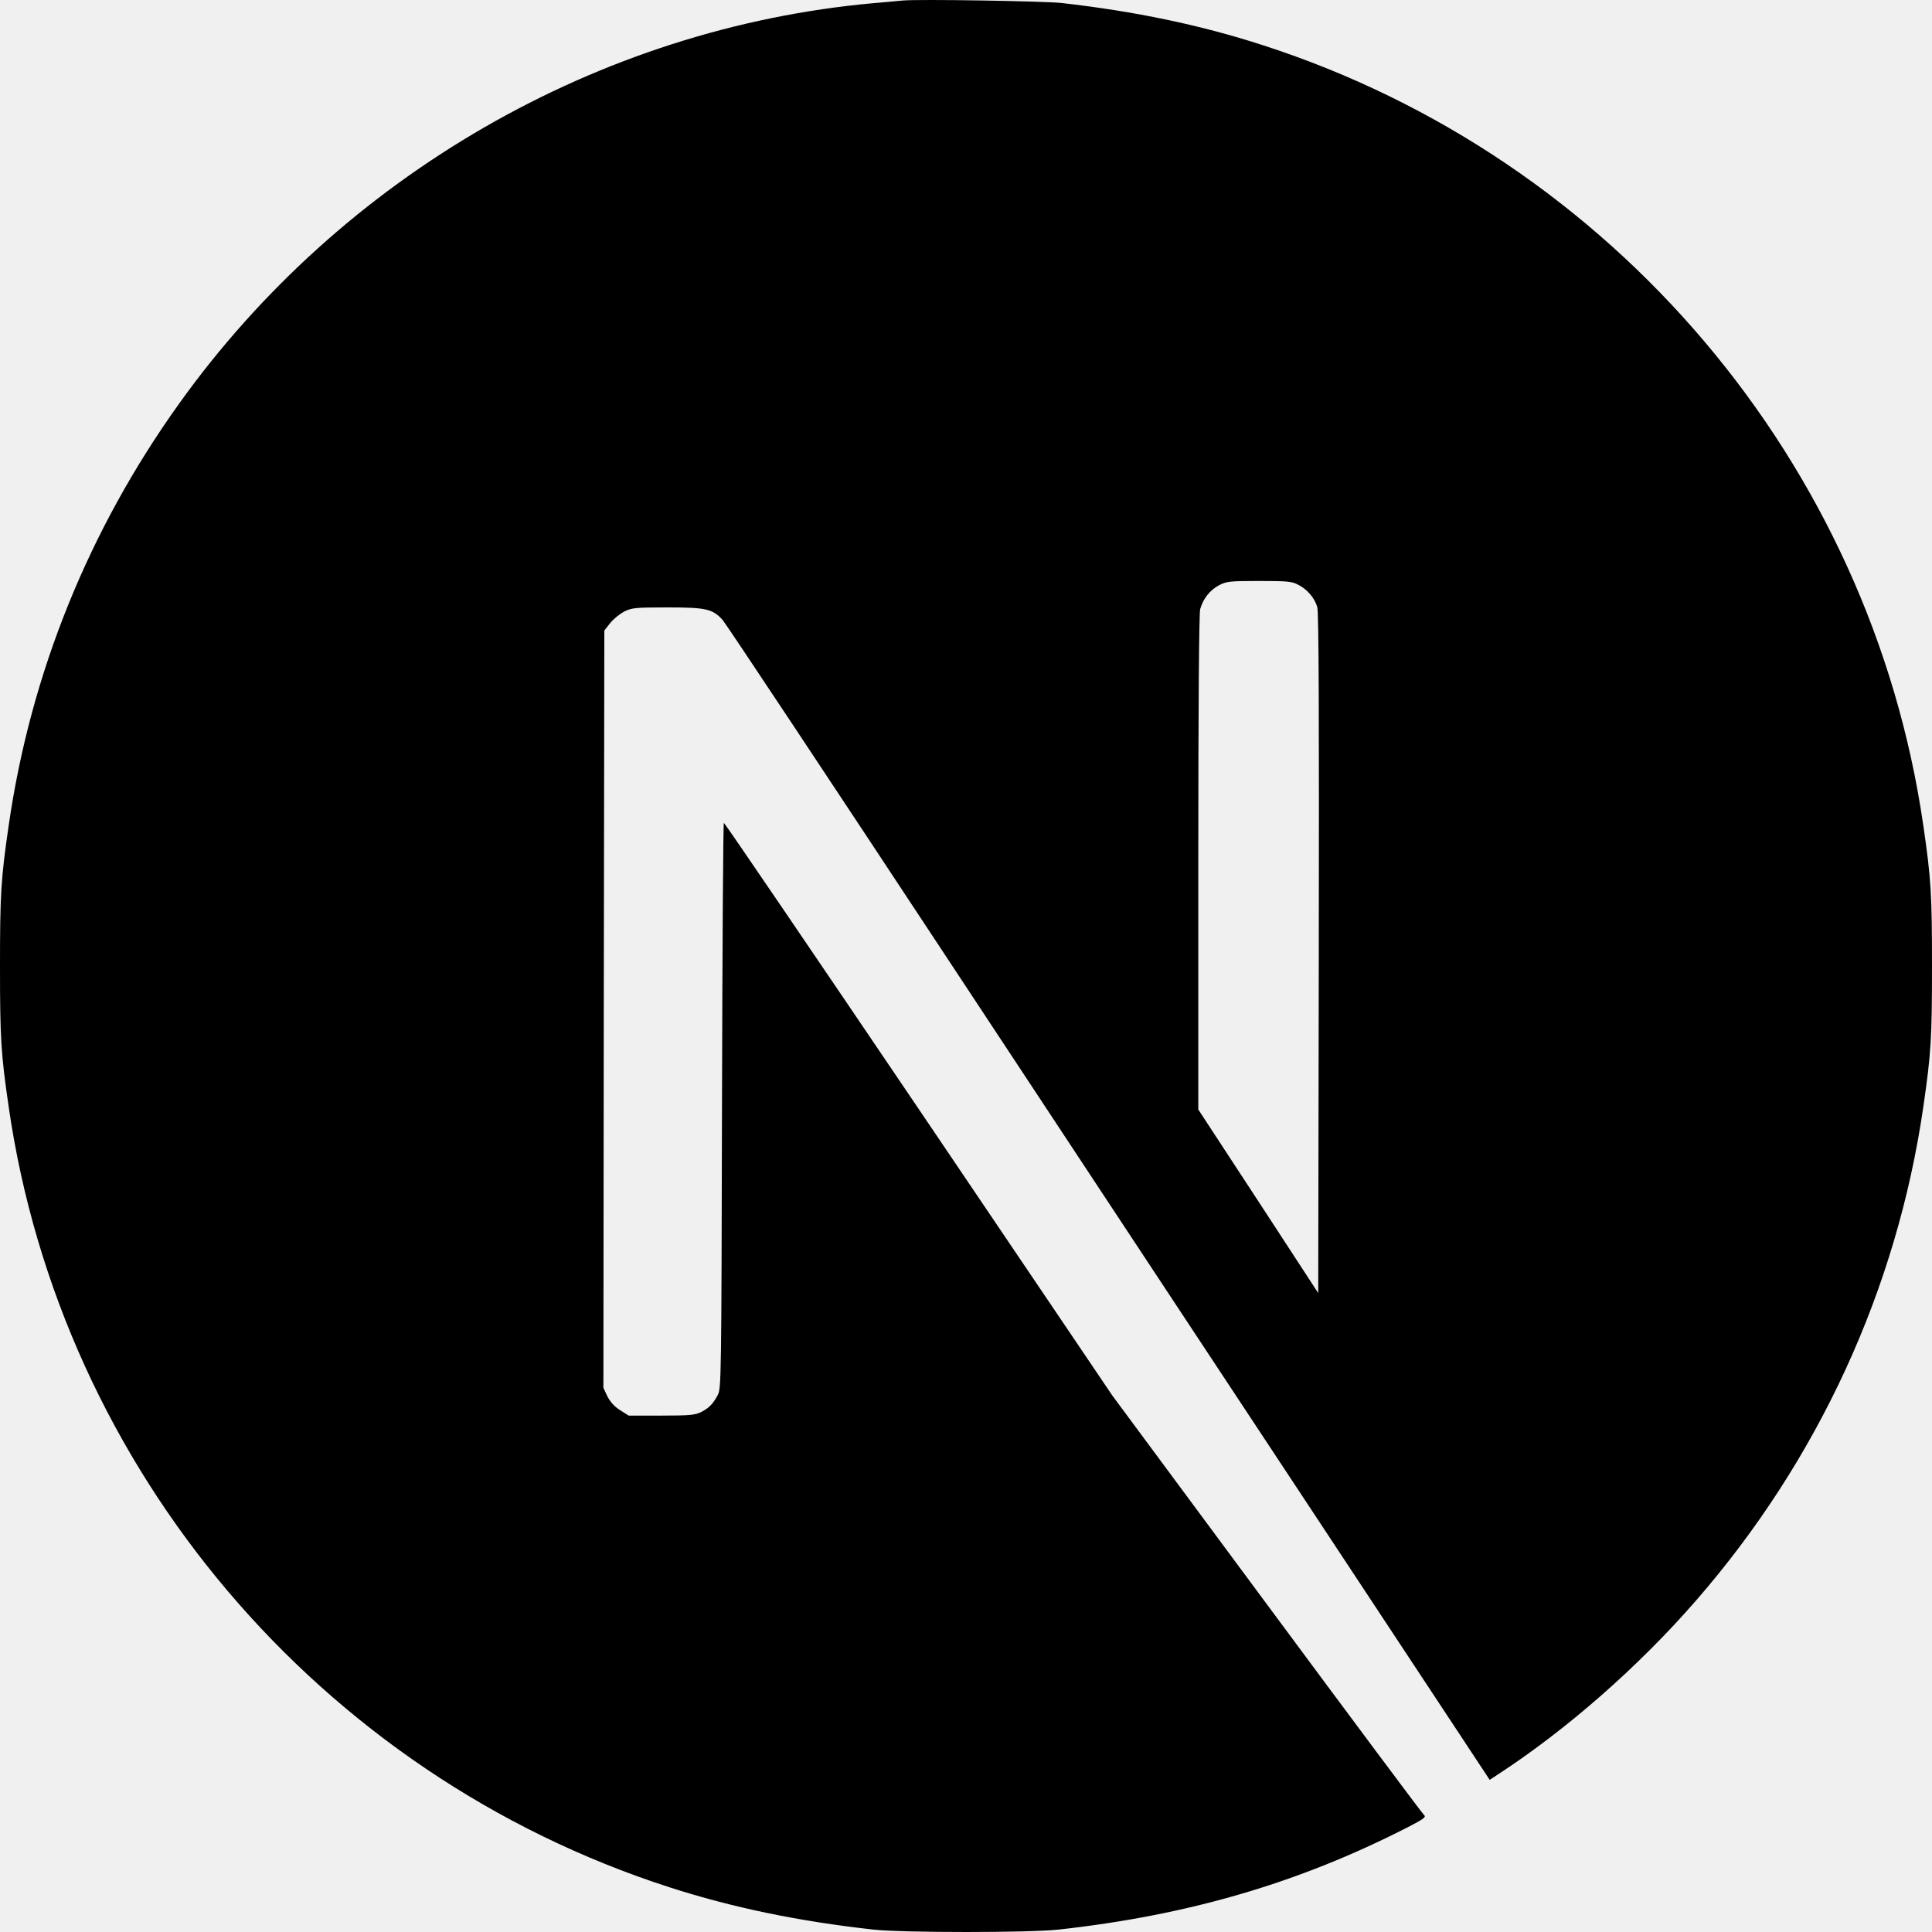
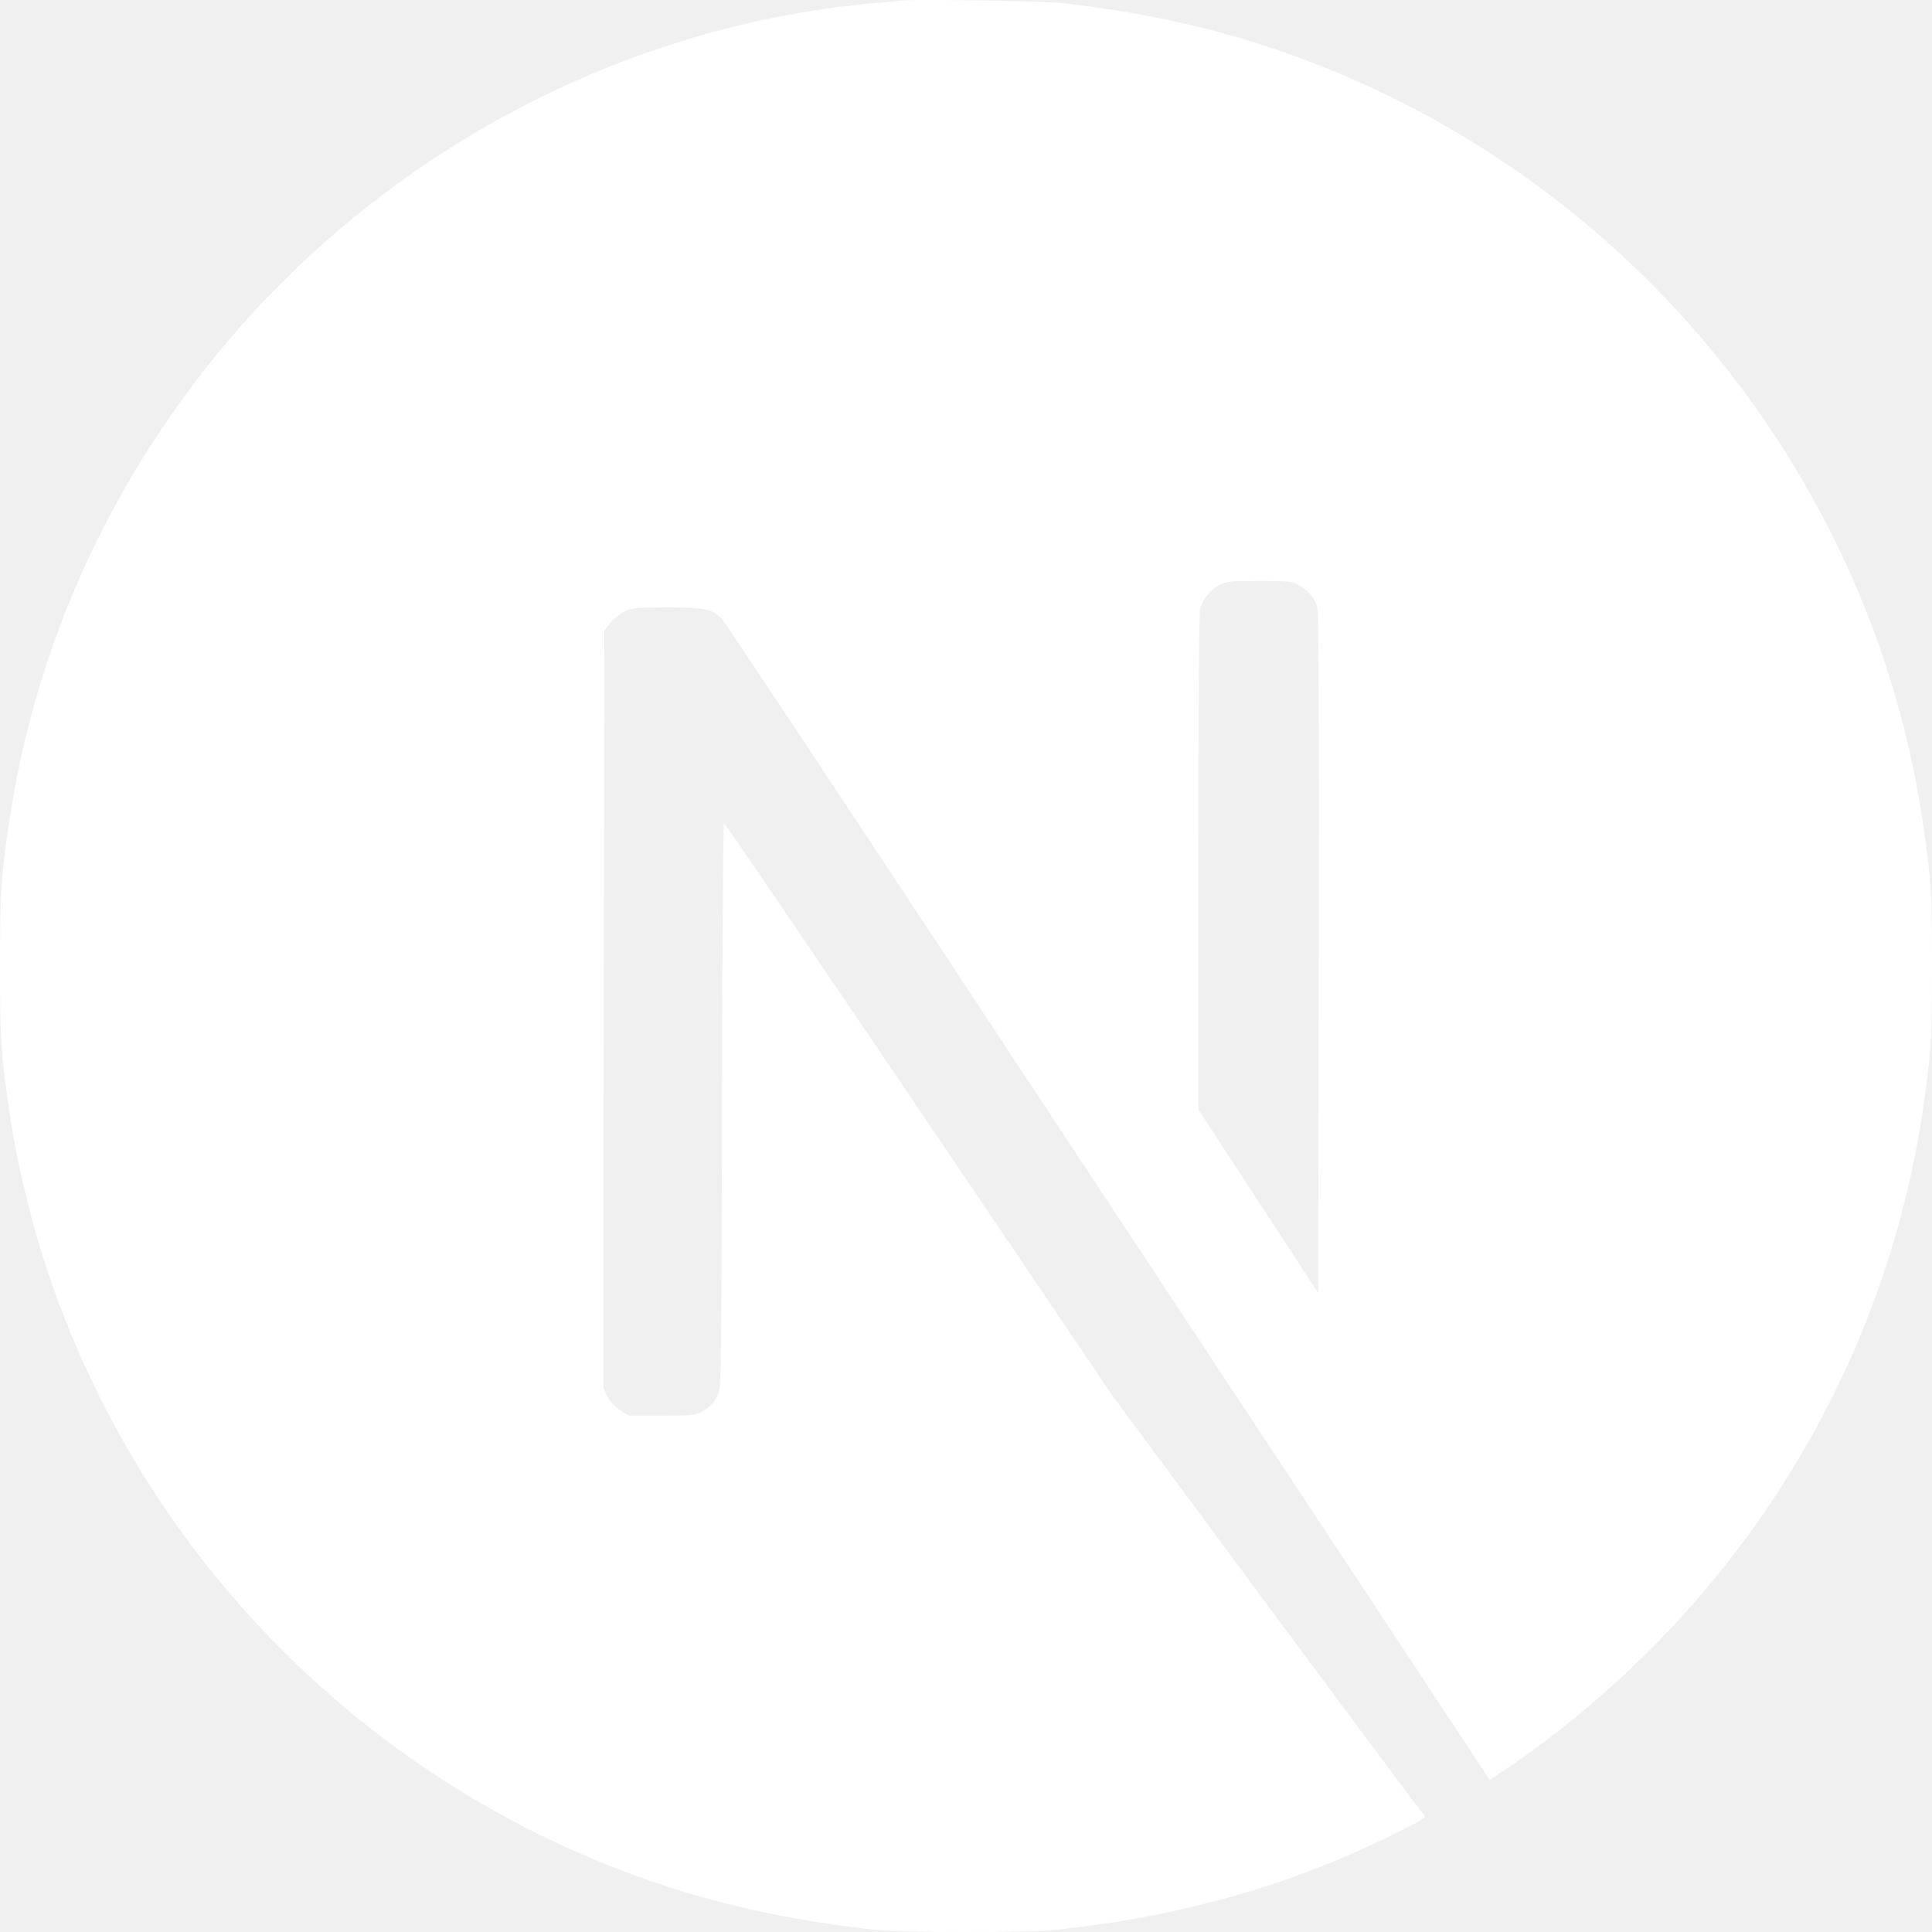
<svg xmlns="http://www.w3.org/2000/svg" width="800px" height="800px" viewBox="0 0 256 256" version="1.1" preserveAspectRatio="xMidYMid">
  <g>
-     <path d="M119.617,0.069 C119.066,0.119 117.315,0.294 115.738,0.419 C79.378,3.697 45.319,23.313 23.748,53.463 C11.736,70.227 4.054,89.243 1.151,109.385 C0.125,116.415 0,118.492 0,128.025 C0,137.558 0.125,139.635 1.151,146.666 C8.108,194.73 42.316,235.114 88.712,250.076 C97.02,252.754 105.778,254.58 115.738,255.681 C119.617,256.106 136.383,256.106 140.262,255.681 C157.454,253.779 172.018,249.526 186.382,242.195 C188.584,241.069 189.01,240.769 188.709,240.518 C188.509,240.368 179.125,227.783 167.864,212.57 L147.394,184.922 L121.744,146.966 C107.63,126.098 96.019,109.034 95.919,109.034 C95.819,109.009 95.718,125.873 95.668,146.465 C95.593,182.52 95.568,183.971 95.118,184.822 C94.467,186.048 93.967,186.549 92.916,187.099 C92.115,187.499 91.414,187.574 87.636,187.574 L83.306,187.574 L82.155,186.849 C81.404,186.373 80.854,185.748 80.479,185.022 L79.953,183.896 L80.003,133.73 L80.078,83.538 L80.854,82.562 C81.254,82.037 82.105,81.361 82.706,81.036 C83.732,80.536 84.132,80.486 88.461,80.486 C93.566,80.486 94.417,80.686 95.743,82.137 C96.119,82.537 110.007,103.455 126.624,128.651 C143.24,153.846 165.962,188.25 177.123,205.139 L197.393,235.84 L198.419,235.164 C207.503,229.259 217.112,220.852 224.719,212.095 C240.91,193.504 251.345,170.836 254.849,146.666 C255.875,139.635 256,137.558 256,128.025 C256,118.492 255.875,116.415 254.849,109.385 C247.892,61.32 213.684,20.936 167.288,5.974 C159.105,3.322 150.397,1.495 140.637,0.394 C138.235,0.144 121.694,-0.131 119.617,0.069 L119.617,0.069 Z M172.018,77.483 C173.219,78.084 174.195,79.235 174.545,80.436 C174.746,81.086 174.796,94.998 174.746,126.349 L174.671,171.336 L166.738,159.176 L158.78,147.016 L158.78,114.314 C158.78,93.171 158.88,81.286 159.03,80.711 C159.431,79.31 160.307,78.209 161.508,77.558 C162.534,77.033 162.909,76.983 166.838,76.983 C170.542,76.983 171.192,77.033 172.018,77.483 Z" fill="#000000">
- 
- </path>
+     <path d="M119.617,0.069 C119.066,0.119 117.315,0.294 115.738,0.419 C79.378,3.697 45.319,23.313 23.748,53.463 C11.736,70.227 4.054,89.243 1.151,109.385 C0.125,116.415 0,118.492 0,128.025 C0,137.558 0.125,139.635 1.151,146.666 C8.108,194.73 42.316,235.114 88.712,250.076 C97.02,252.754 105.778,254.58 115.738,255.681 C119.617,256.106 136.383,256.106 140.262,255.681 C157.454,253.779 172.018,249.526 186.382,242.195 C188.584,241.069 189.01,240.769 188.709,240.518 C188.509,240.368 179.125,227.783 167.864,212.57 L147.394,184.922 L121.744,146.966 C107.63,126.098 96.019,109.034 95.919,109.034 C95.819,109.009 95.718,125.873 95.668,146.465 C95.593,182.52 95.568,183.971 95.118,184.822 C94.467,186.048 93.967,186.549 92.916,187.099 C92.115,187.499 91.414,187.574 87.636,187.574 L83.306,187.574 L82.155,186.849 C81.404,186.373 80.854,185.748 80.479,185.022 L79.953,183.896 L80.003,133.73 L80.078,83.538 L80.854,82.562 C81.254,82.037 82.105,81.361 82.706,81.036 C83.732,80.536 84.132,80.486 88.461,80.486 C93.566,80.486 94.417,80.686 95.743,82.137 C96.119,82.537 110.007,103.455 126.624,128.651 C143.24,153.846 165.962,188.25 177.123,205.139 L197.393,235.84 L198.419,235.164 C207.503,229.259 217.112,220.852 224.719,212.095 C240.91,193.504 251.345,170.836 254.849,146.666 C255.875,139.635 256,137.558 256,128.025 C256,118.492 255.875,116.415 254.849,109.385 C247.892,61.32 213.684,20.936 167.288,5.974 C159.105,3.322 150.397,1.495 140.637,0.394 C138.235,0.144 121.694,-0.131 119.617,0.069 L119.617,0.069 Z M172.018,77.483 C173.219,78.084 174.195,79.235 174.545,80.436 C174.746,81.086 174.796,94.998 174.746,126.349 L174.671,171.336 L166.738,159.176 L158.78,147.016 L158.78,114.314 C158.78,93.171 158.88,81.286 159.03,80.711 C159.431,79.31 160.307,78.209 161.508,77.558 C162.534,77.033 162.909,76.983 166.838,76.983 C170.542,76.983 171.192,77.033 172.018,77.483 Z" fill="#FFFFFF">
+         </path>
  </g>
</svg>
